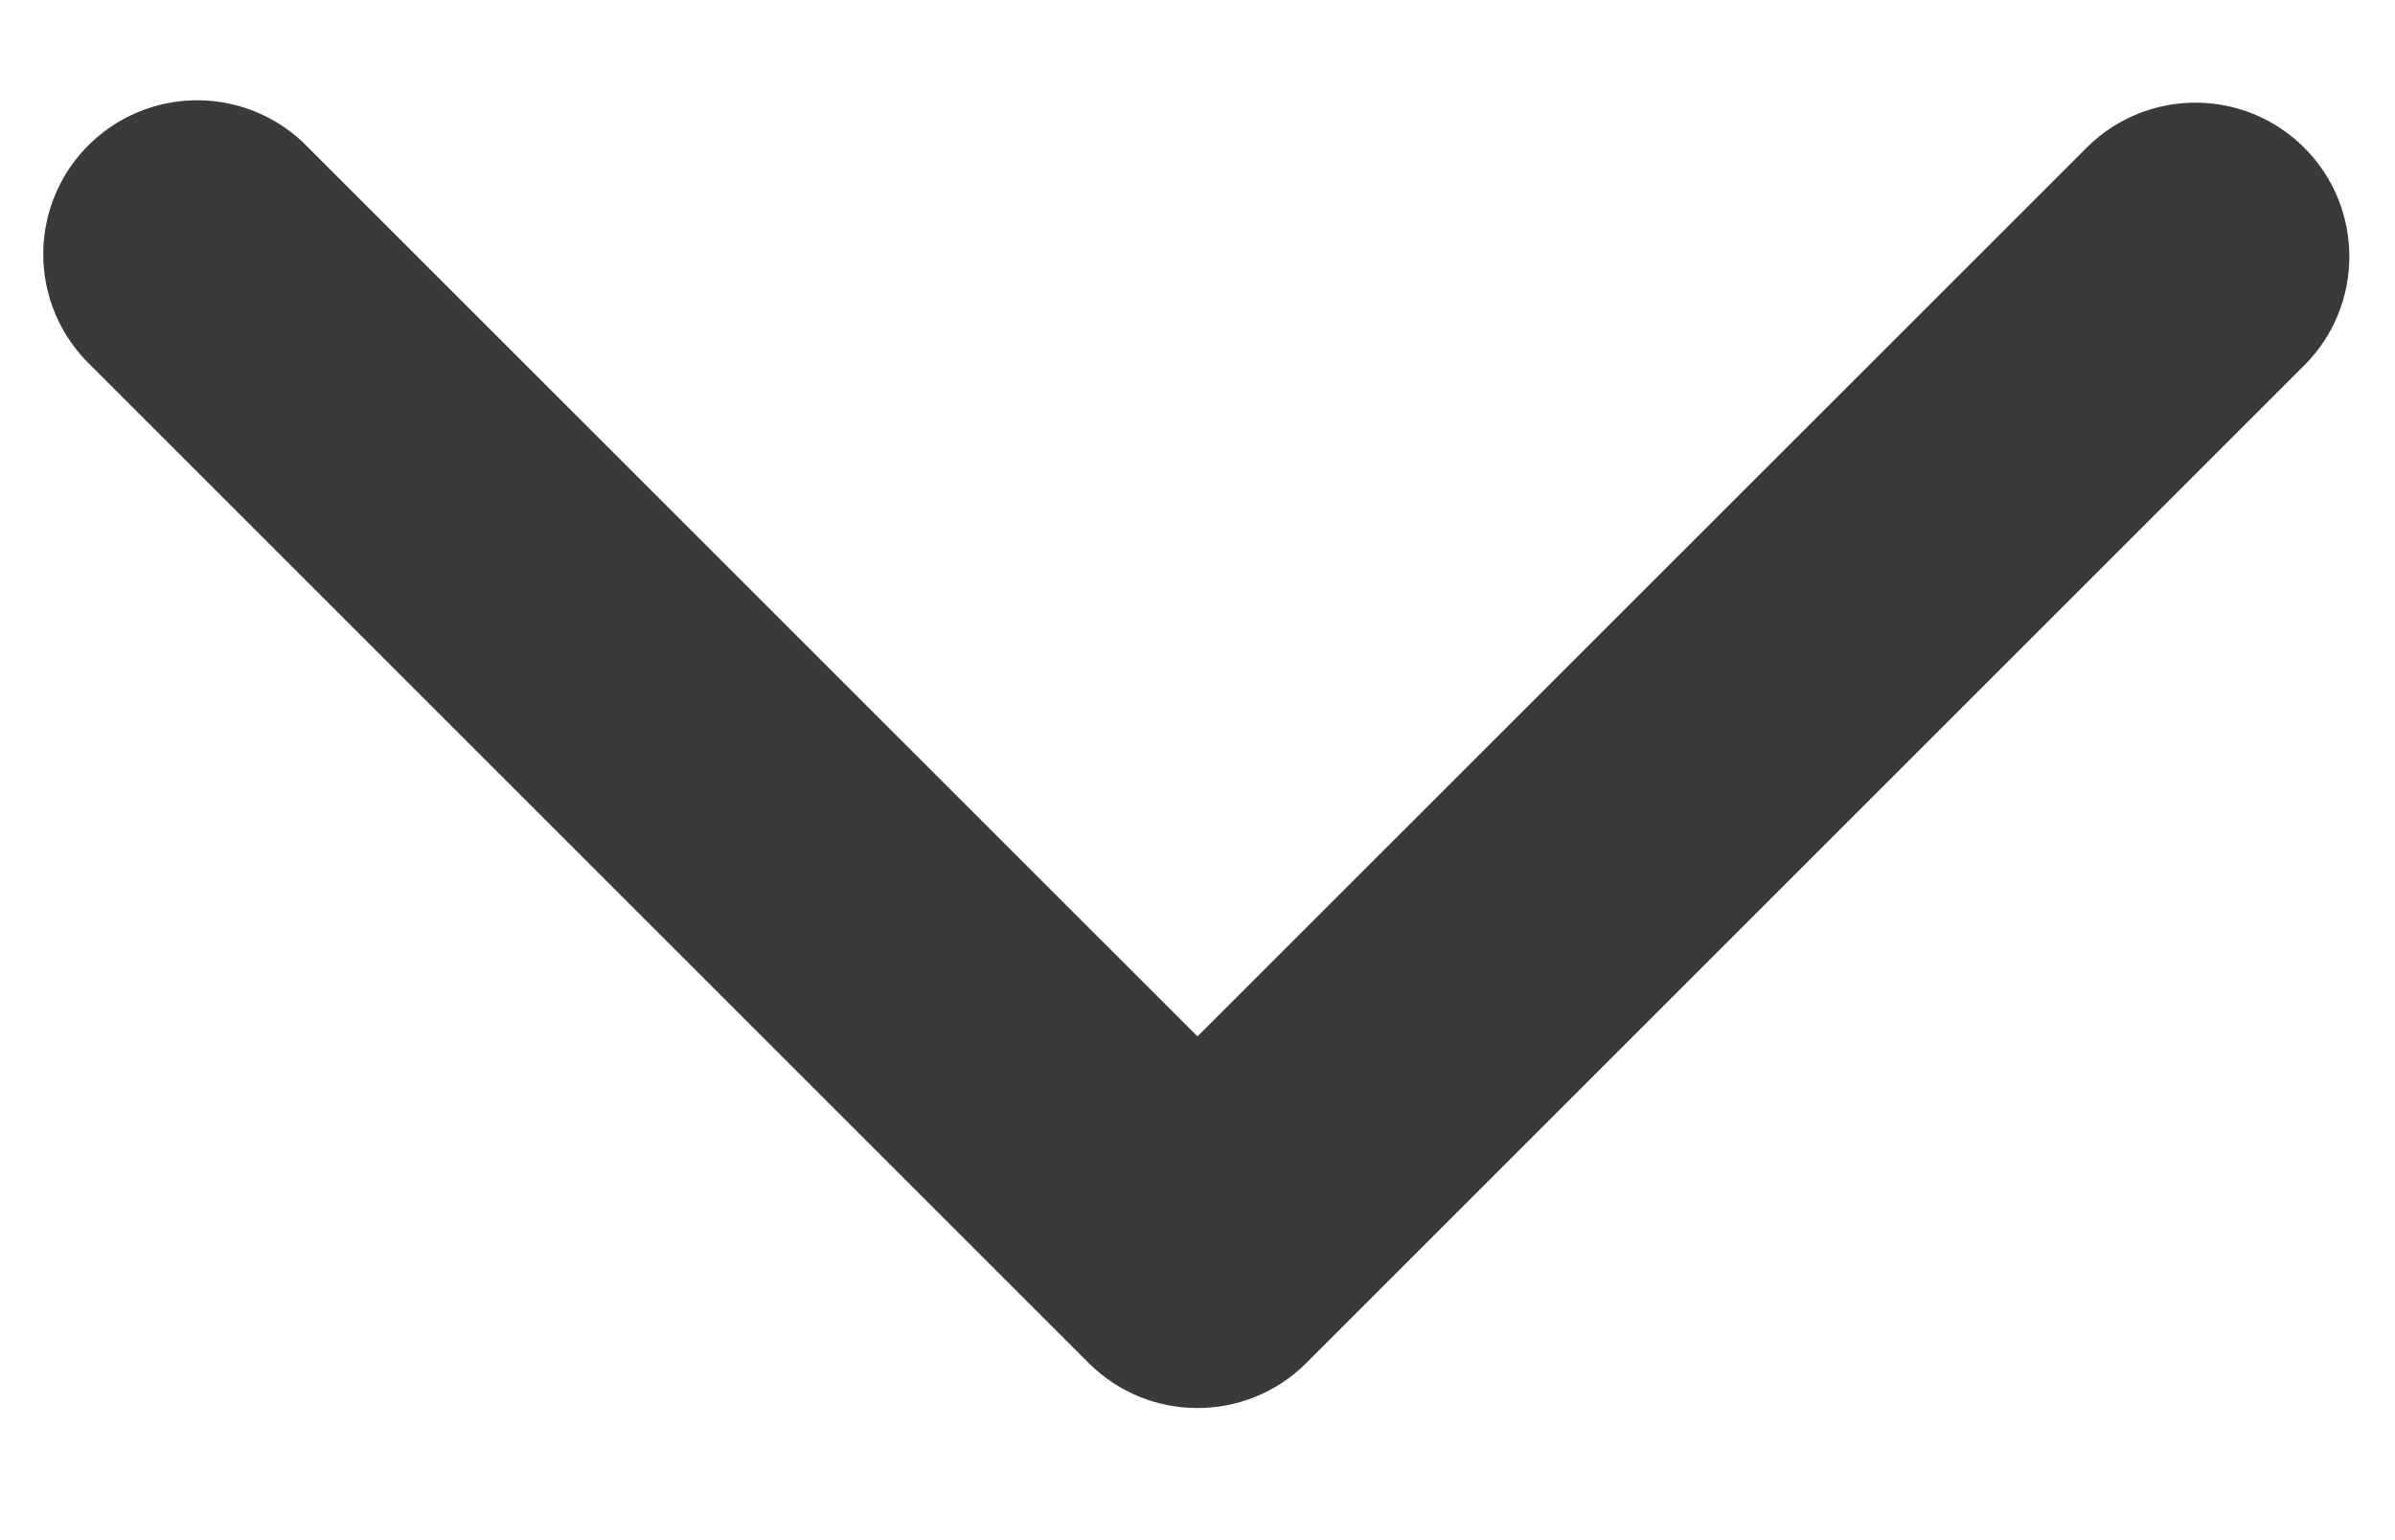
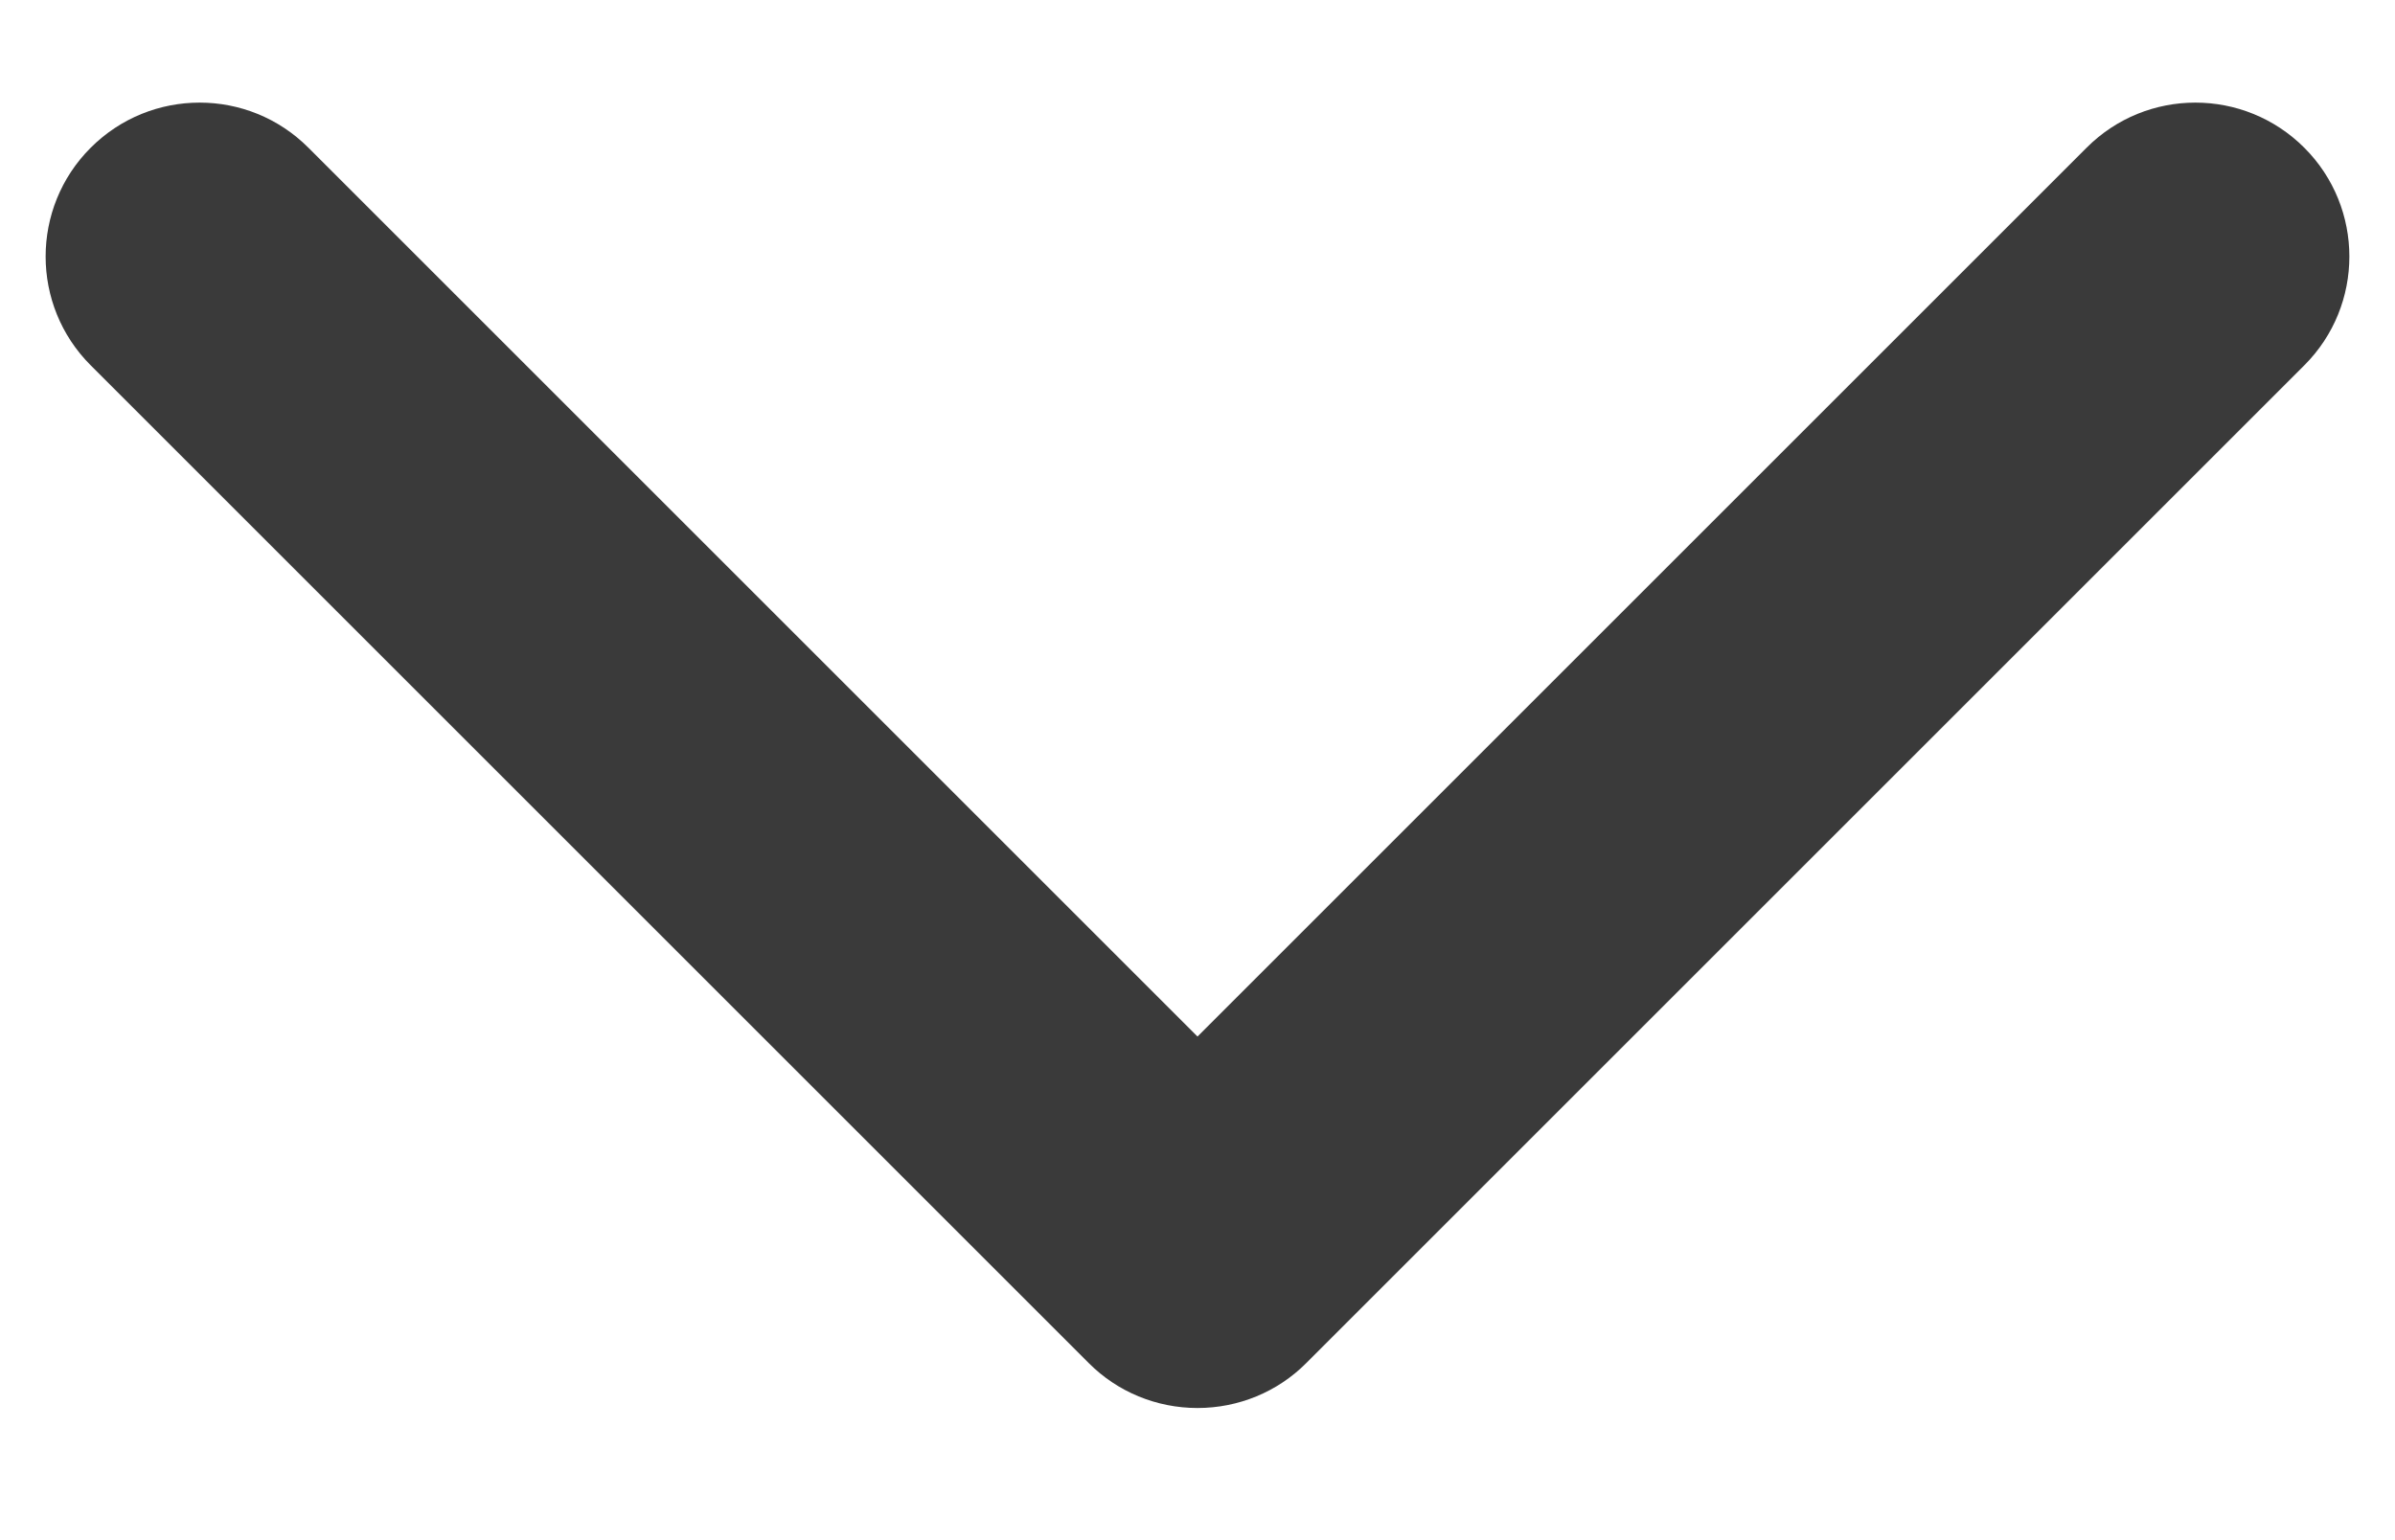
- <svg xmlns="http://www.w3.org/2000/svg" width="14" height="9" fill="none">
-   <path fill-rule="evenodd" clip-rule="evenodd" d="M13.47.864a.9.9 0 010 1.272L7.636 7.97a.9.9 0 01-1.272 0L.53 2.136A.9.9 0 111.803.864L7 6.06 12.197.864a.9.9 0 011.273 0z" fill="#3A3A3A" />
+ <svg xmlns="http://www.w3.org/2000/svg" width="14" height="9" viewBox="0 0 14 9" fill="none">
+   <path fill-rule="evenodd" clip-rule="evenodd" d="M13.47 0.864C13.821 1.215 13.821 1.785 13.47 2.136L7.636 7.97C7.468 8.139 7.239 8.233 7 8.233C6.761 8.233 6.532 8.139 6.364 7.97L0.53 2.136C0.179 1.785 0.179 1.215 0.53 0.864C0.882 0.512 1.452 0.512 1.803 0.864L7 6.061L12.197 0.864C12.548 0.512 13.118 0.512 13.47 0.864Z" fill="#3A3A3A" />
</svg>
